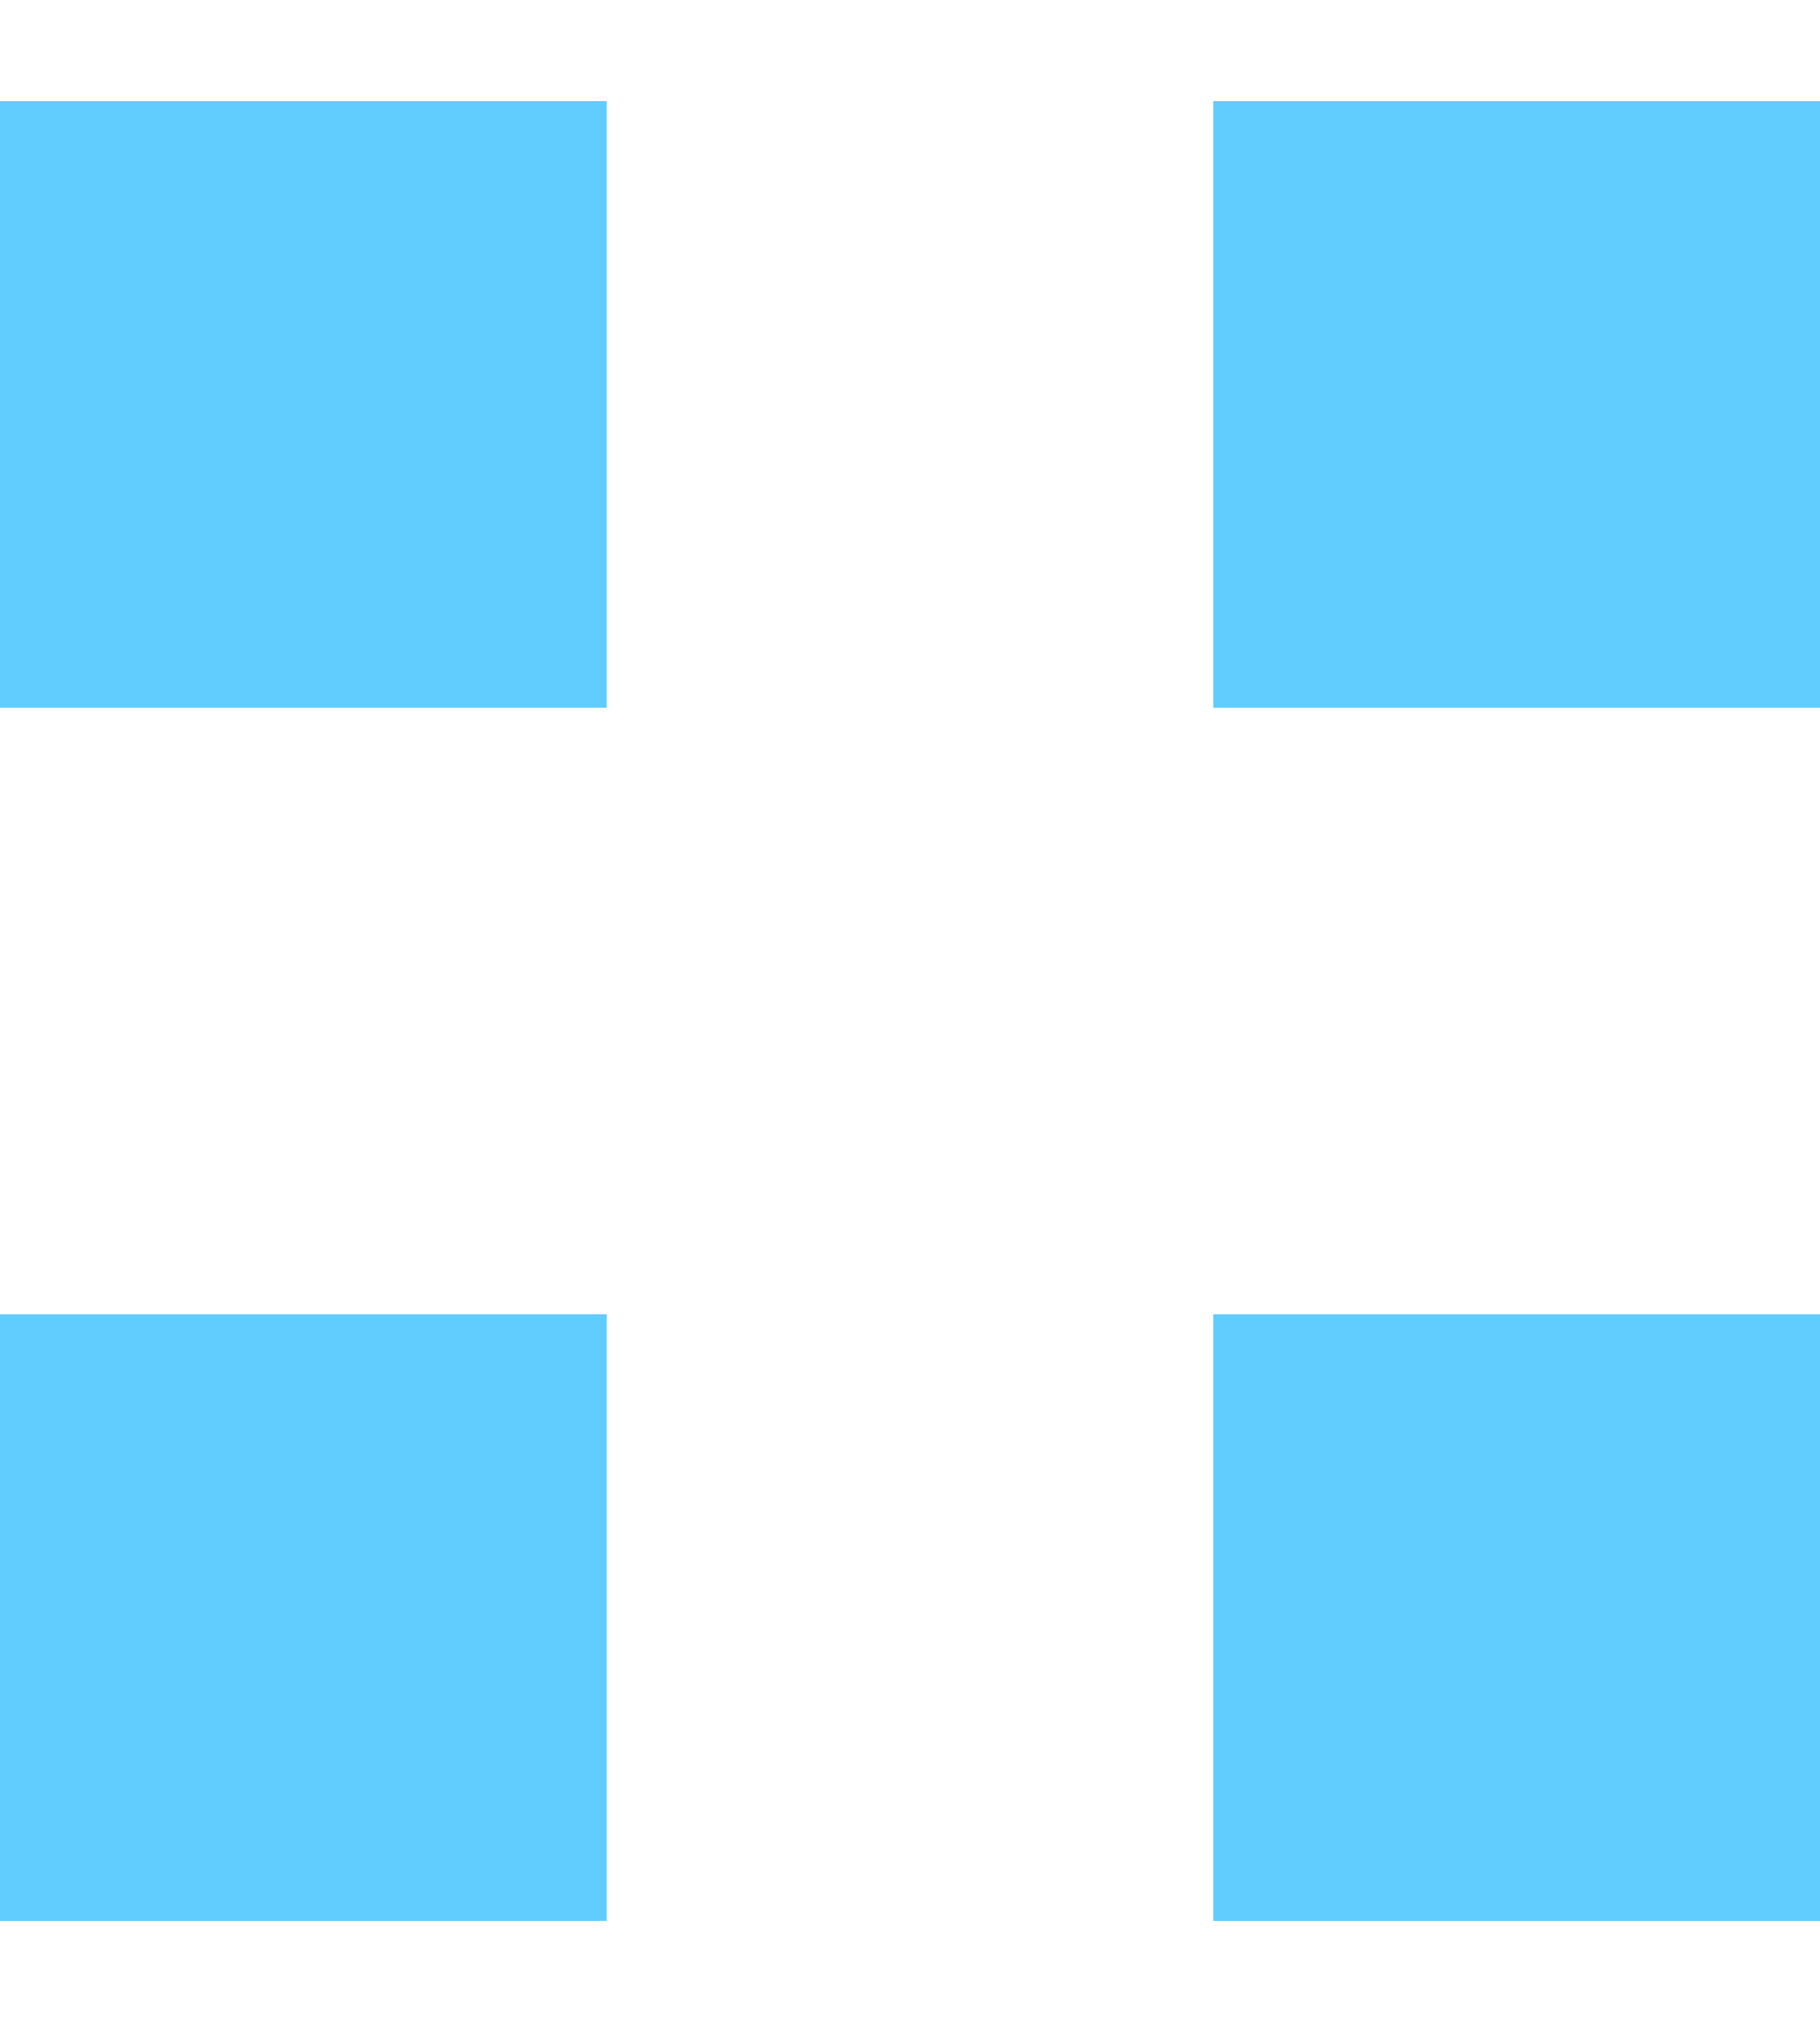
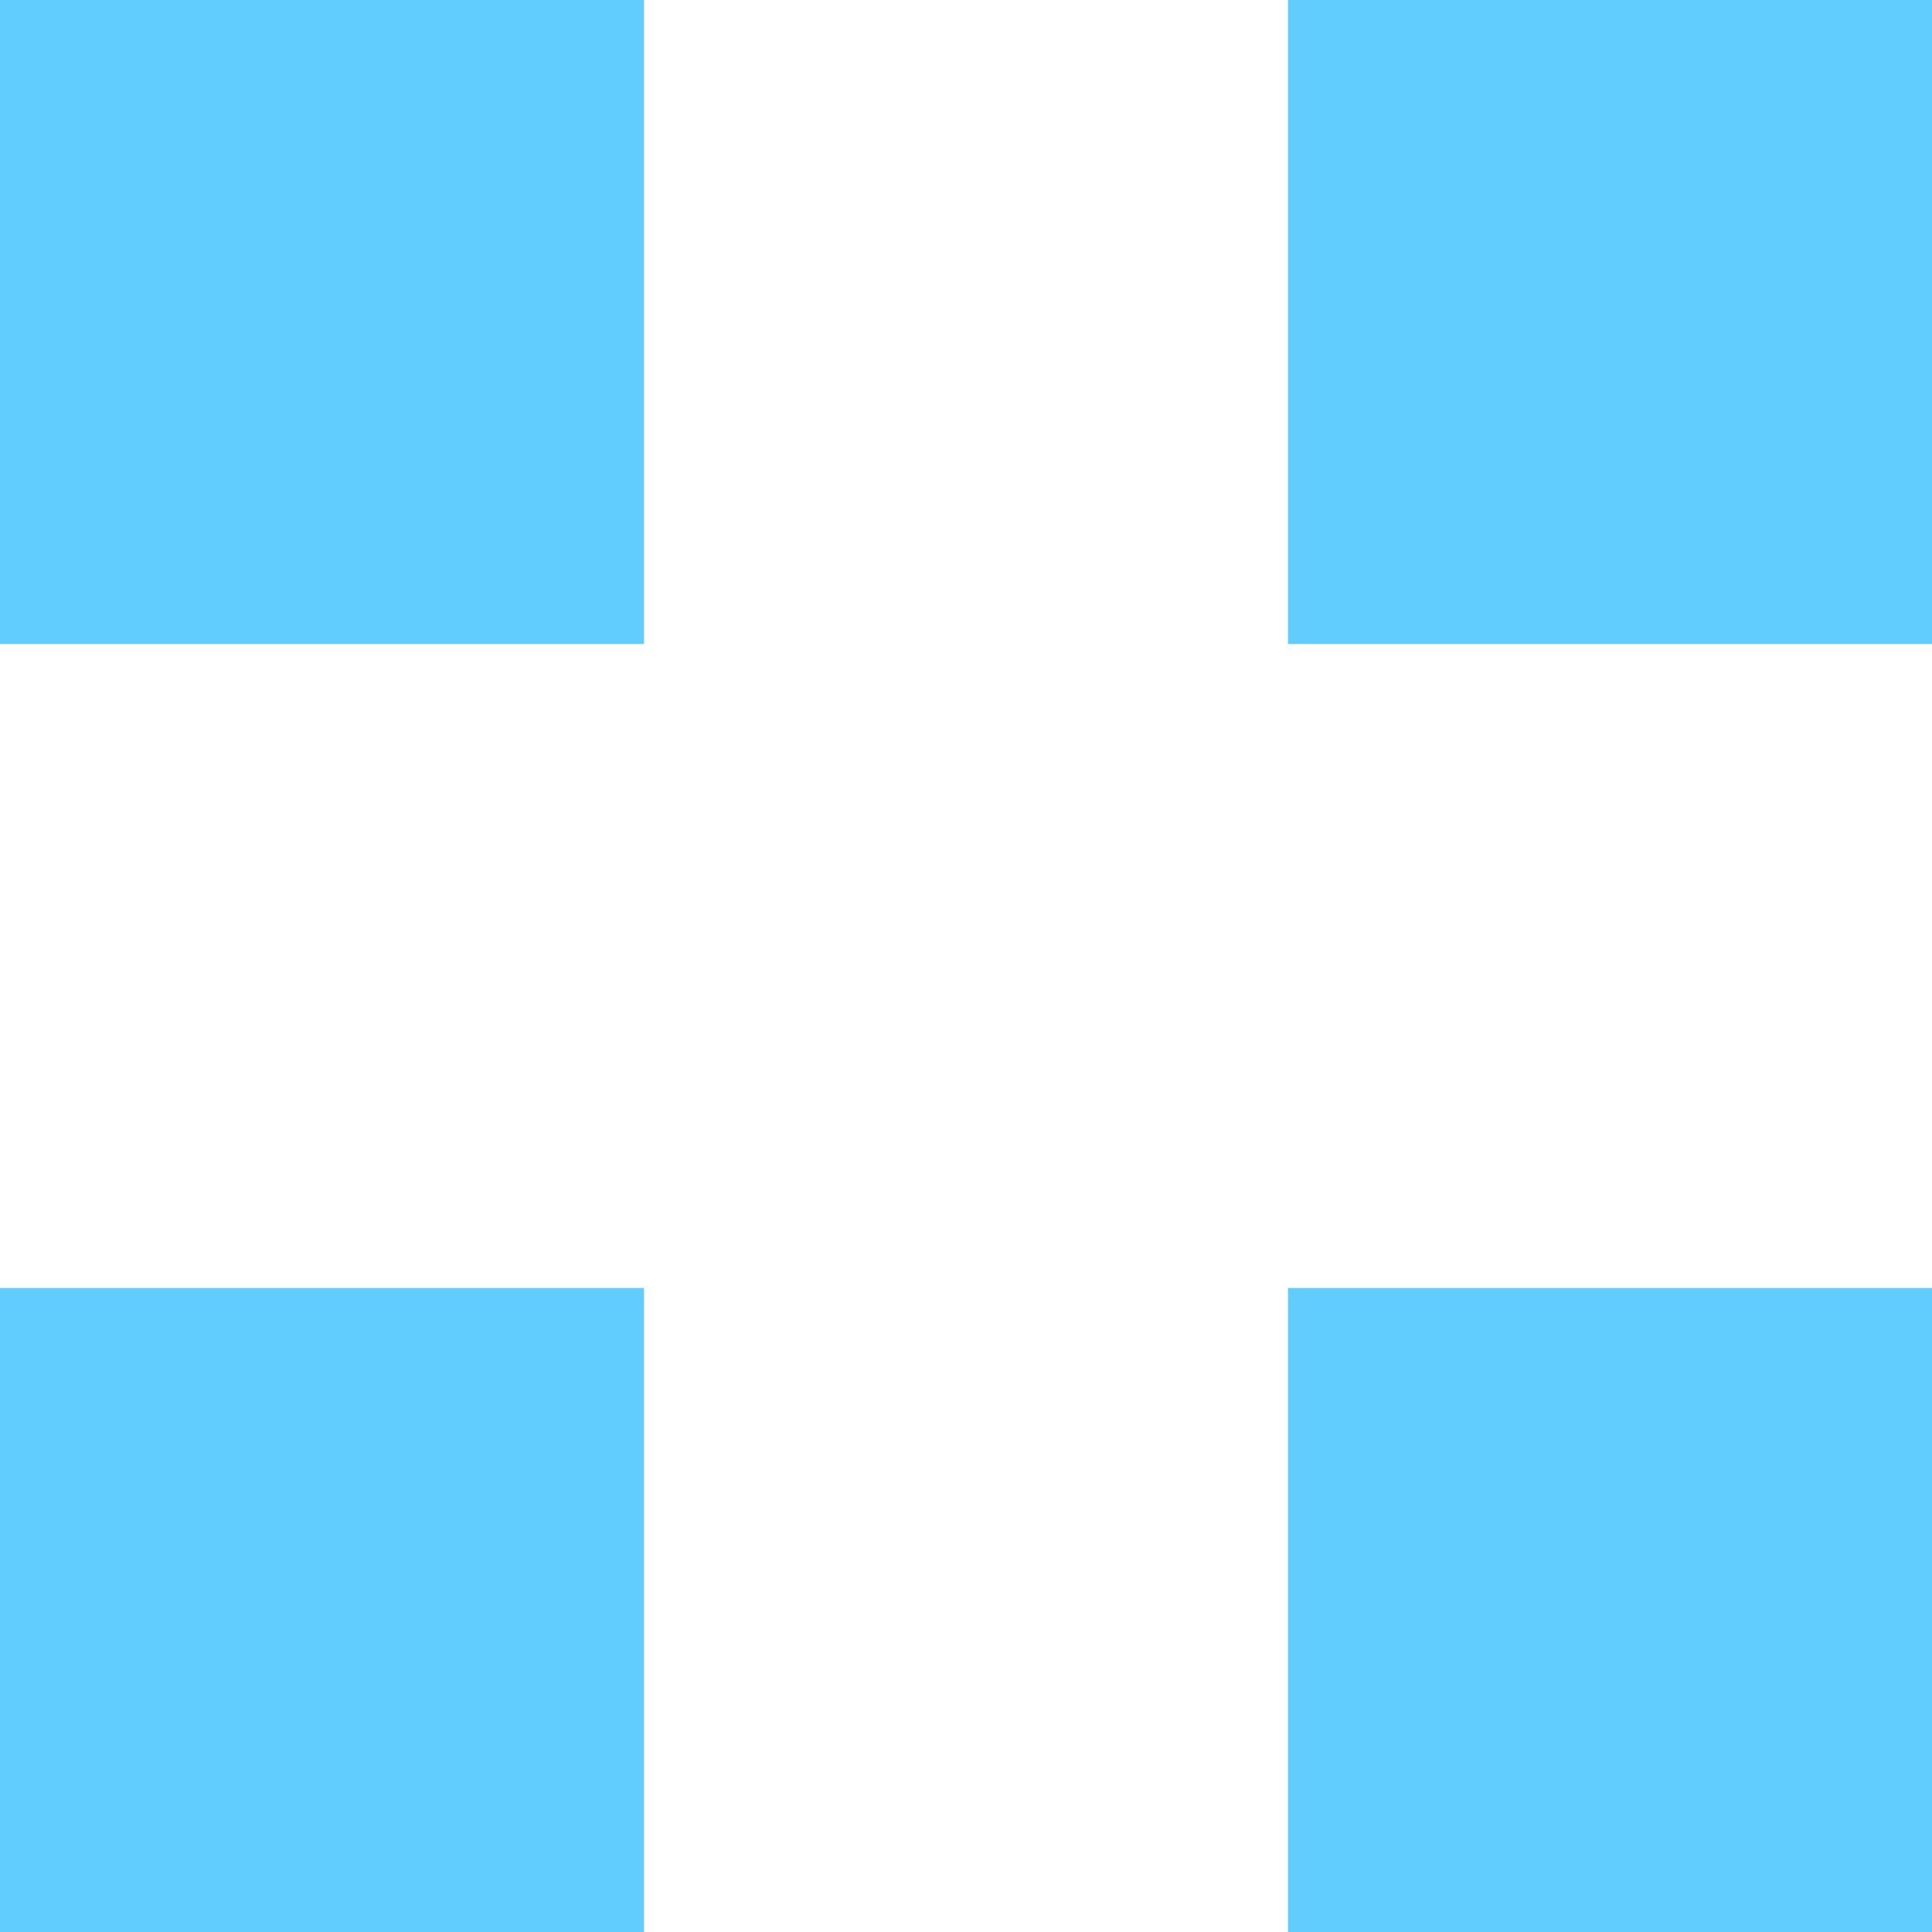
- <svg xmlns="http://www.w3.org/2000/svg" width="9" height="10" viewBox="0 0 9 10" fill="none">
-   <rect y="0.5" width="3" height="3" fill="#61CDFF" />
-   <rect y="6.5" width="3" height="3" fill="#61CDFF" />
-   <rect x="6" y="0.5" width="3" height="3" fill="#61CDFF" />
-   <rect x="6" y="6.5" width="3" height="3" fill="#61CDFF" />
+ <svg xmlns="http://www.w3.org/2000/svg" width="9" height="9" viewBox="0 0 9 9" fill="none">
+   <rect width="3" height="3" fill="#61CDFF" />
+   <rect y="6" width="3" height="3" fill="#61CDFF" />
+   <rect x="6" width="3" height="3" fill="#61CDFF" />
+   <rect x="6" y="6" width="3" height="3" fill="#61CDFF" />
</svg>
